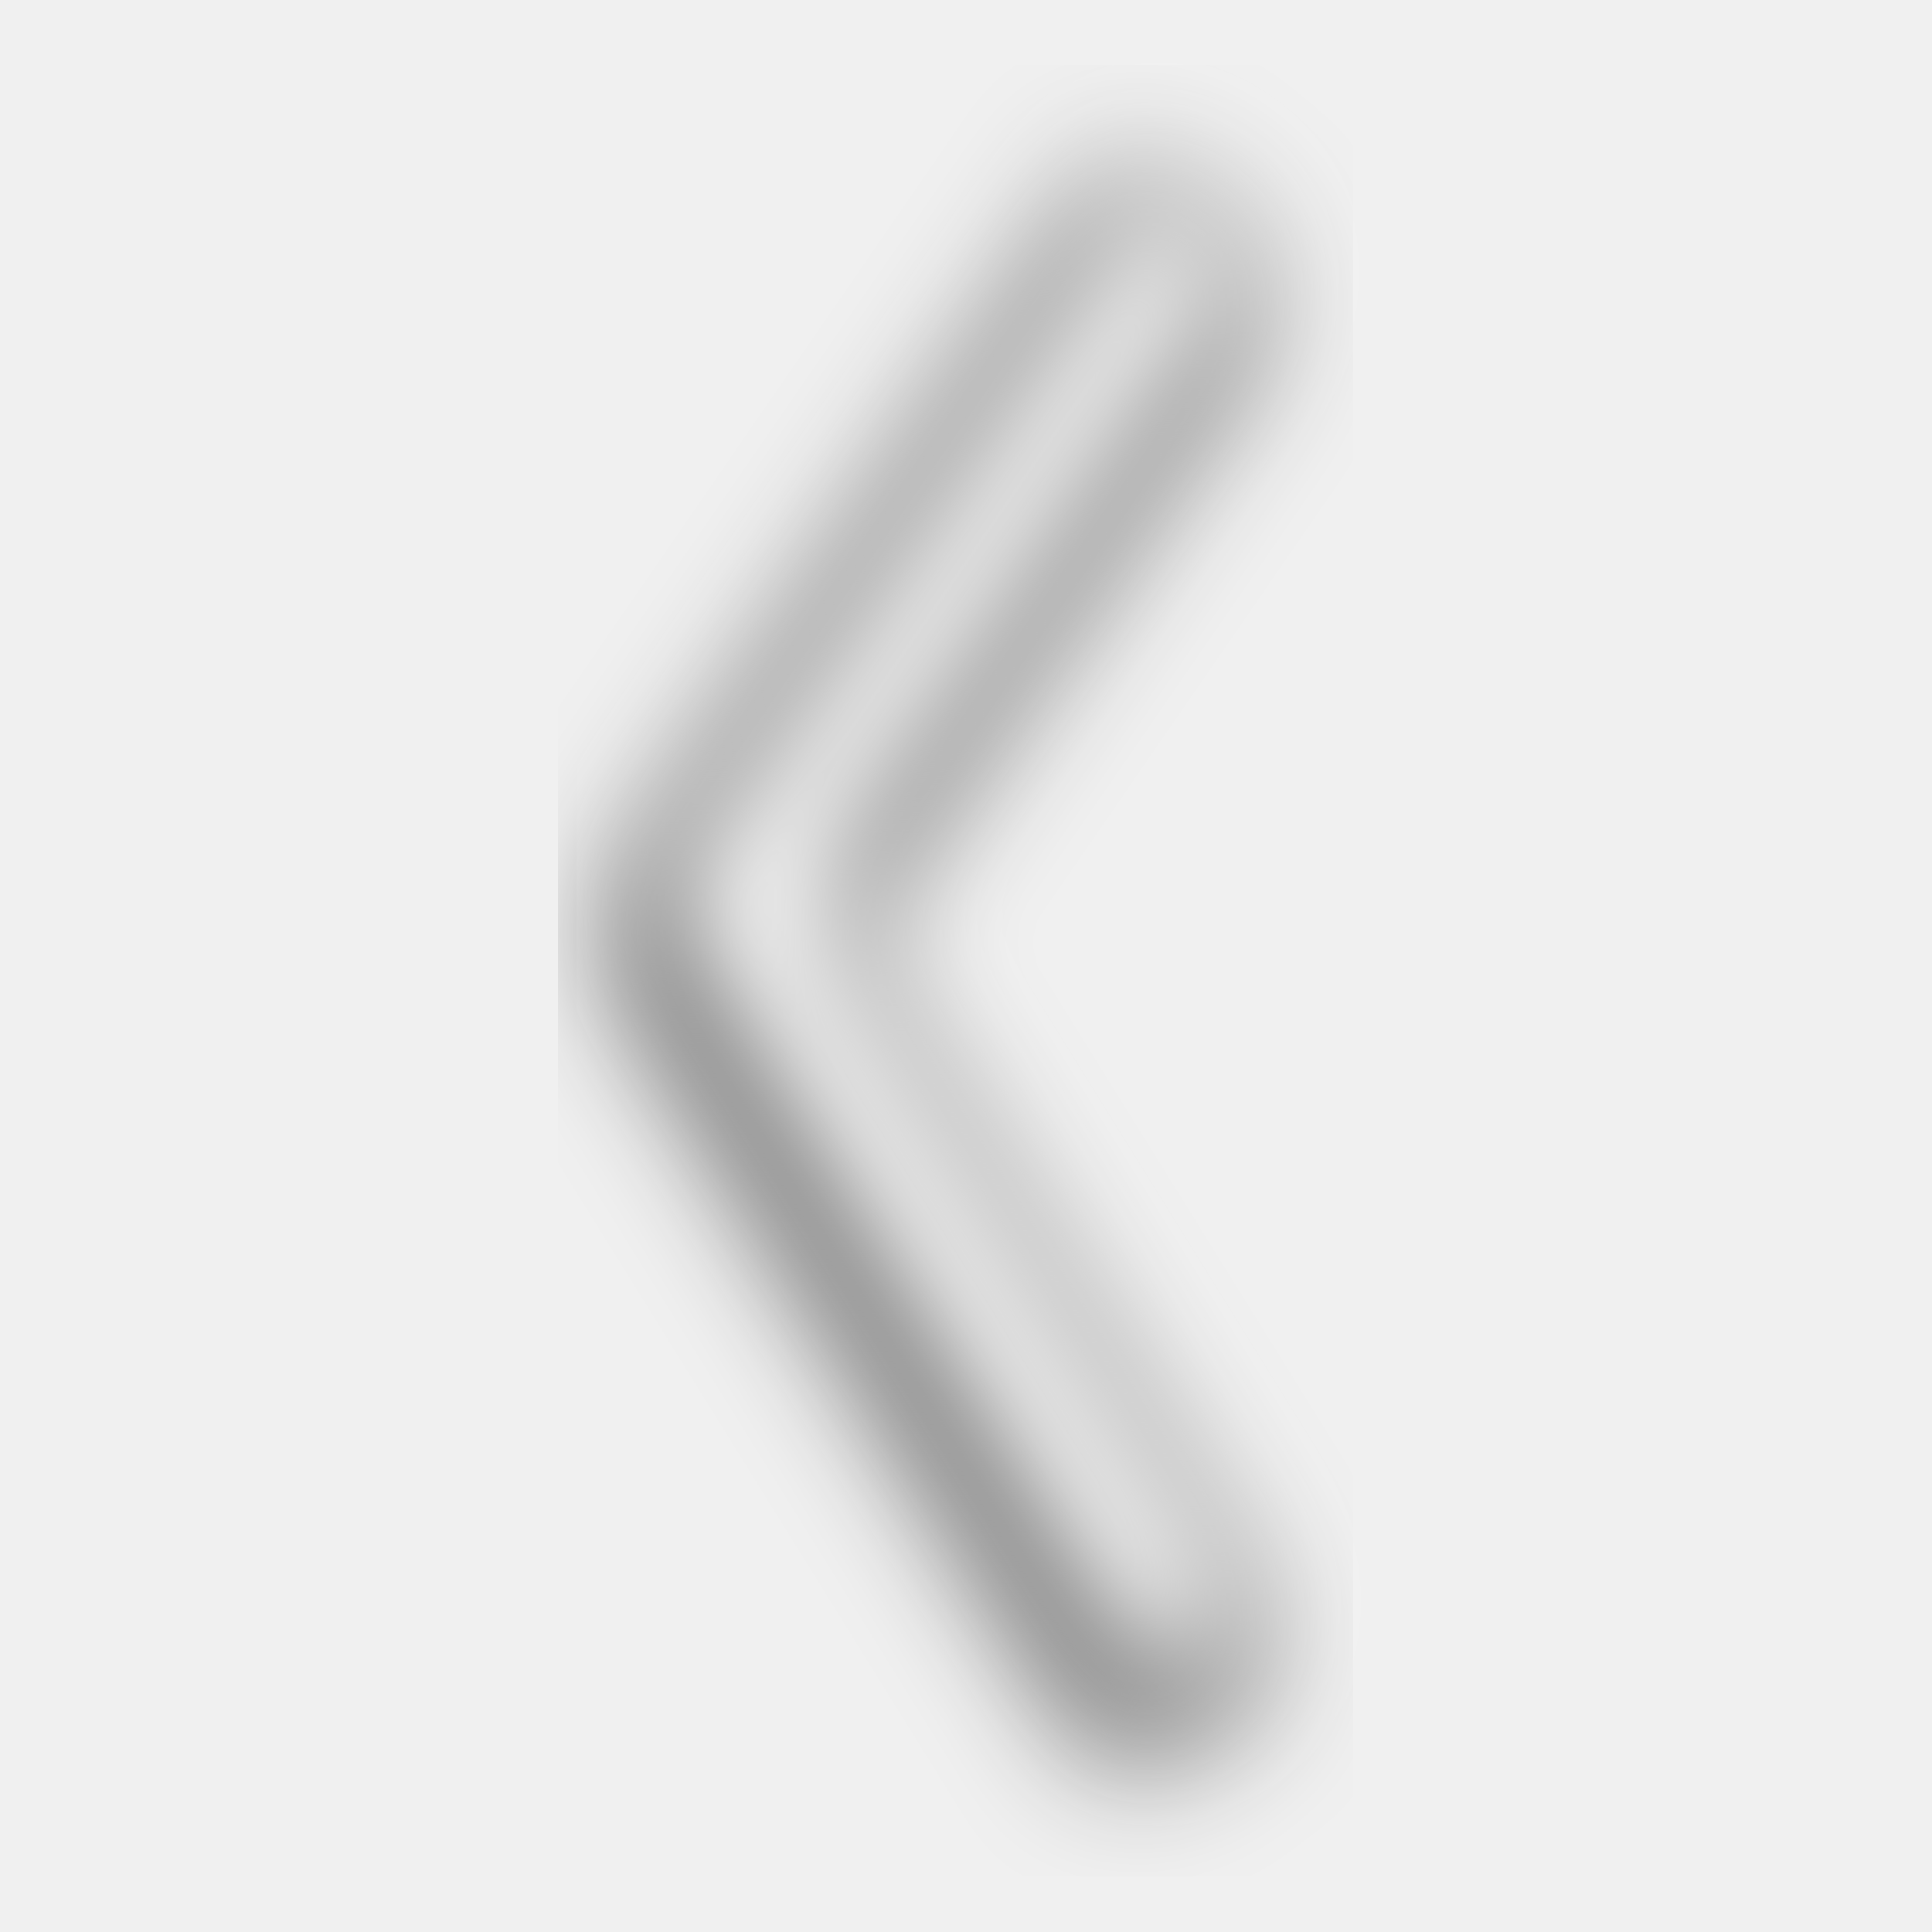
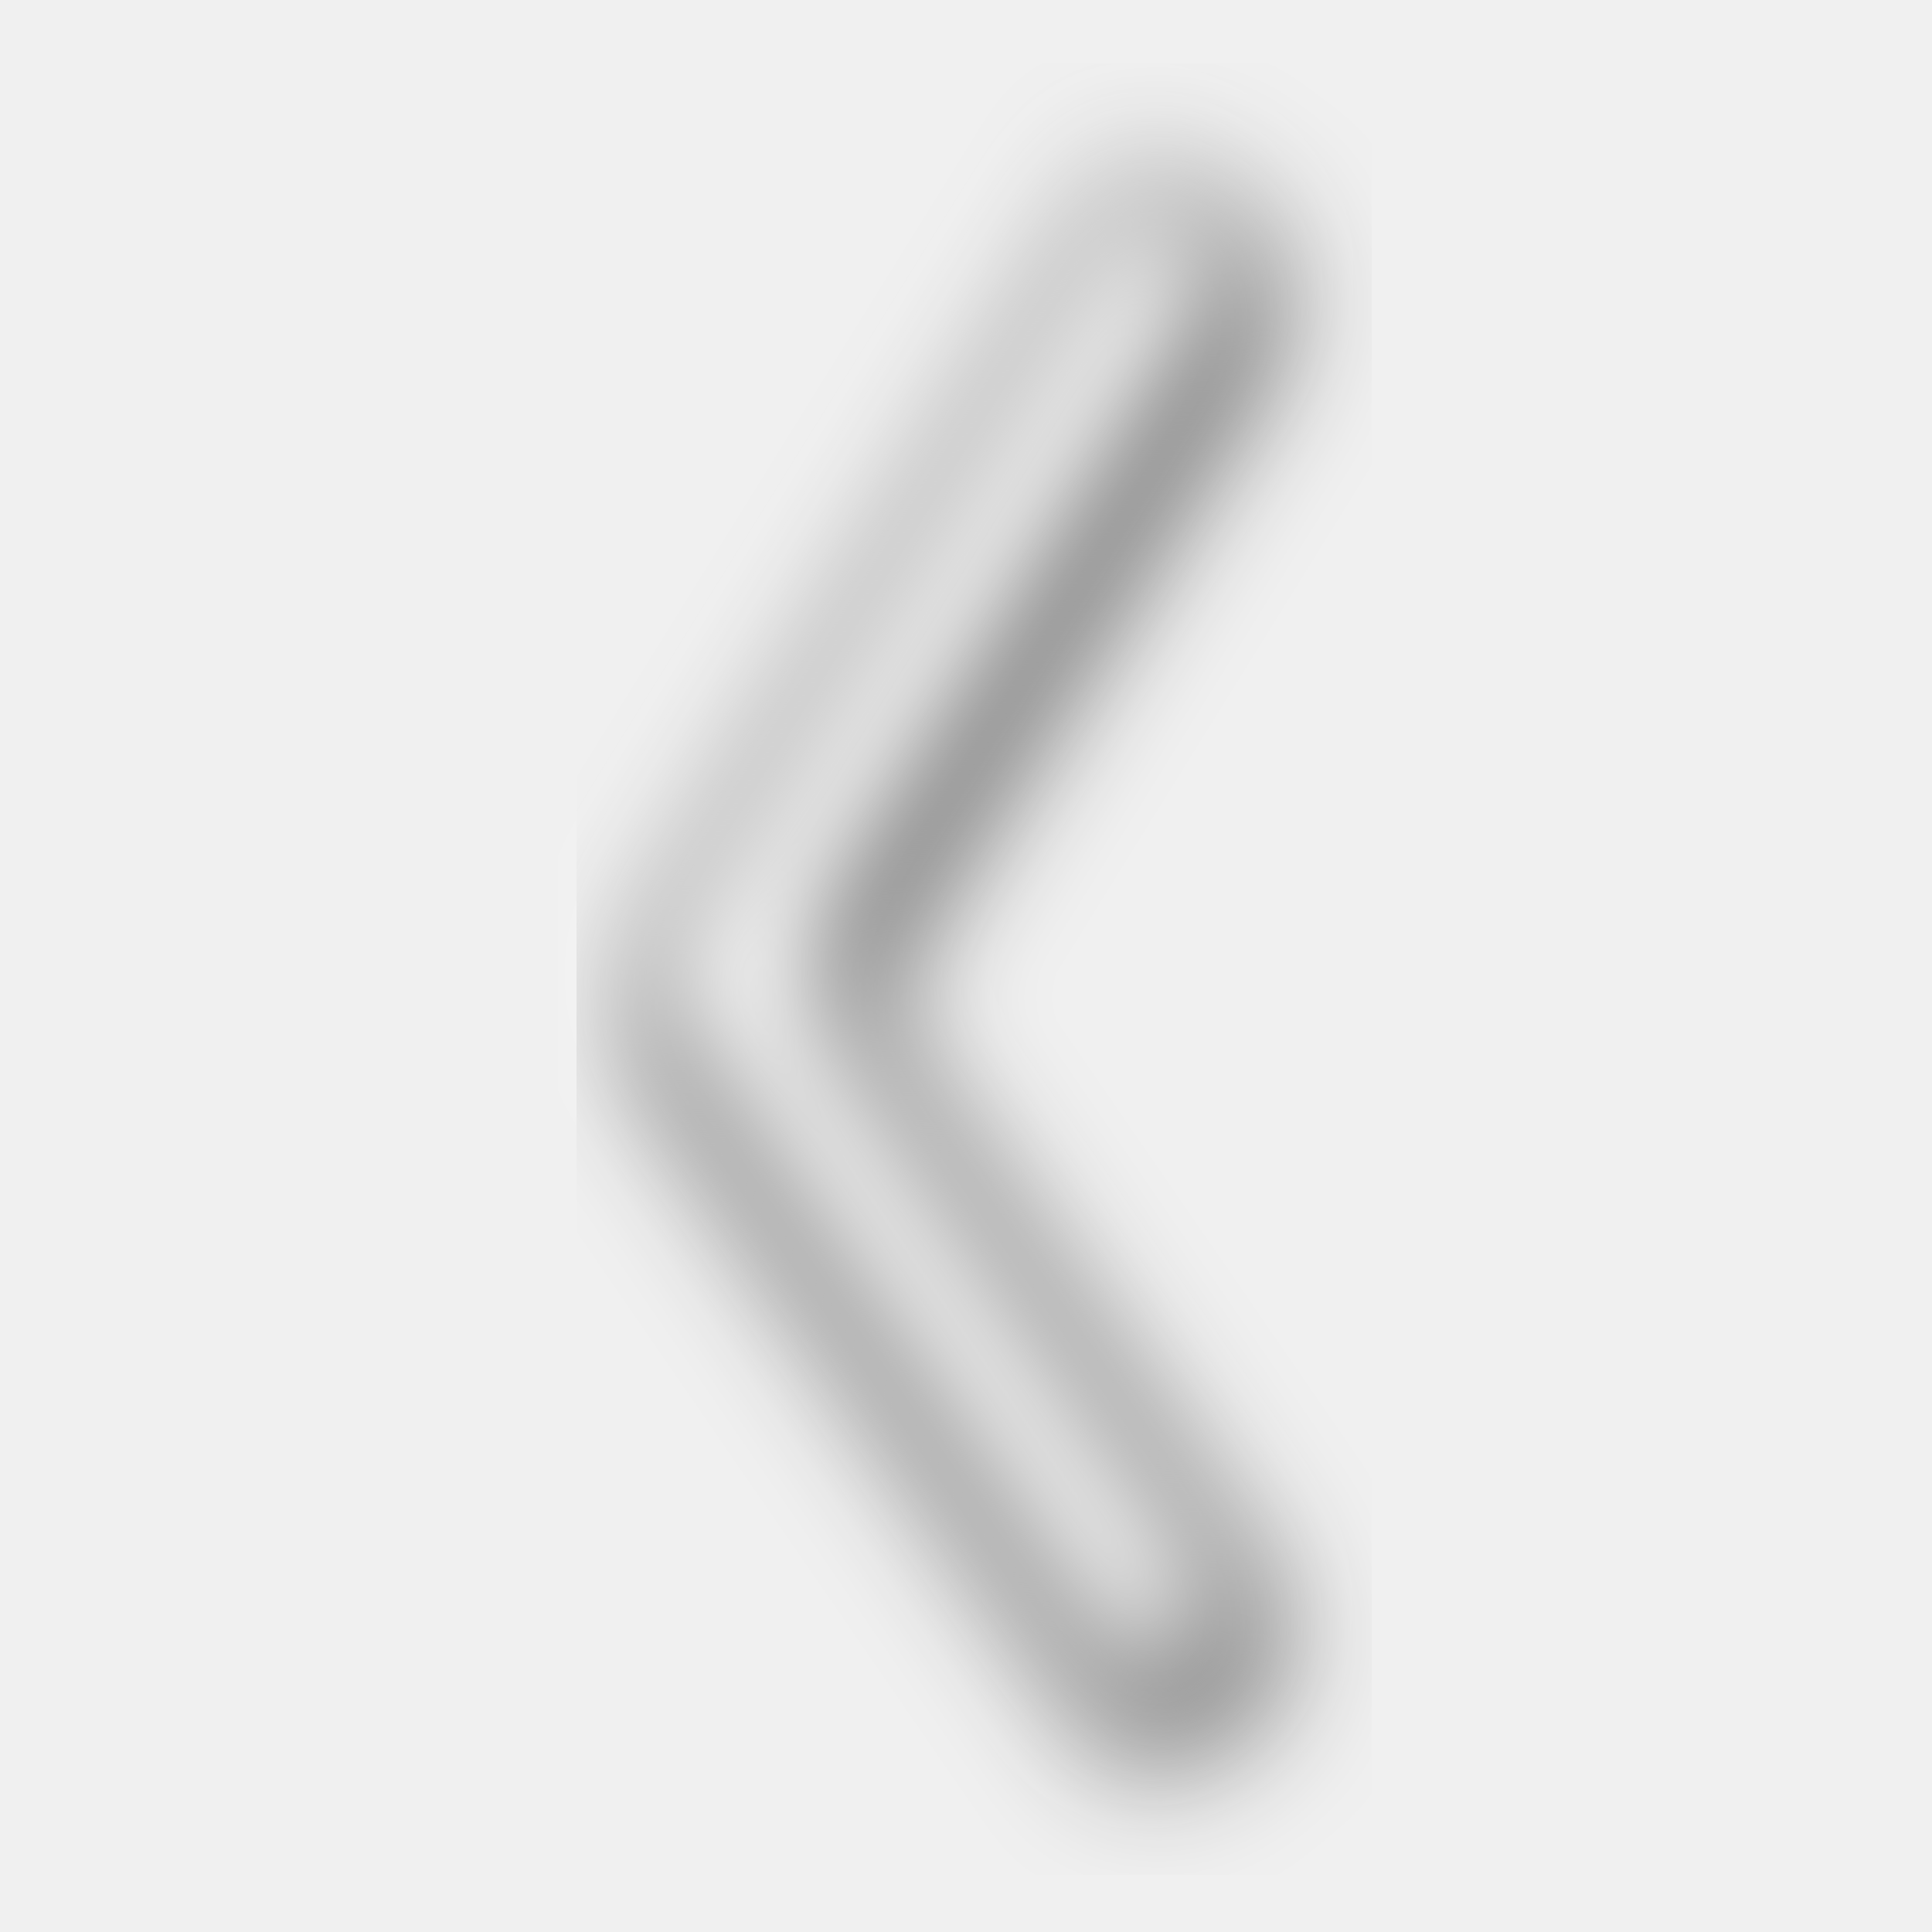
<svg xmlns="http://www.w3.org/2000/svg" width="32px" height="32px" id="svg3106" version="1.1">
  <defs id="defs3108">
    <filter id="filter4017" x="-0.327" width="1.655" y="-0.117" height="1.235">
      <feGaussianBlur stdDeviation="1.564" id="feGaussianBlur4019" />
    </filter>
    <filter color-interpolation-filters="sRGB" id="filter4017-0" x="-0.327" width="1.655" y="-0.117" height="1.235">
      <feGaussianBlur stdDeviation="1.564" id="feGaussianBlur4019-4" />
    </filter>
  </defs>
  <g id="layer1">
    <text xml:space="preserve" style="font-size:40px;font-style:normal;font-weight:normal;line-height:125%;letter-spacing:0px;word-spacing:0px;fill:#000000;fill-opacity:1;stroke:none;font-family:Sans" x="-16.61" y="4.941" id="text3114">
      <tspan id="tspan3116" x="-16.61" y="4.941" />
    </text>
-     <path style="fill:none;stroke:#000000;stroke-width:4;stroke-linecap:butt;stroke-linejoin:miter;stroke-miterlimit:4;stroke-opacity:1;stroke-dasharray:none;filter:url(#filter4017)" d="M 10.161,1.262 21.627,16.451 10.194,33.268" id="path3122" transform="matrix(-0.6932723,0,0,0.7587042,26.84908,2.96348)" />
-     <path style="fill:none;stroke:#ffffff;stroke-width:4;stroke-linecap:butt;stroke-linejoin:miter;stroke-miterlimit:4;stroke-opacity:1;stroke-dasharray:none;filter:url(#filter4017-0)" d="M 9.717,0.548 21.182,15.737 9.749,32.553" id="path3122-7" transform="matrix(-0.6932723,0,0,0.7587042,26.84908,2.96348)" />
+     <path style="fill:none;stroke:#000000;stroke-width:4;stroke-linecap:butt;stroke-linejoin:miter;stroke-miterlimit:4;stroke-opacity:1;stroke-dasharray:none;filter:url(#filter4017)" d="M 10.161,1.262 21.627,16.451 10.194,33.268" id="path3122" transform="matrix(-0.6932723,0,0,-0.7587042,27.15728,29.16148)" />
+     <path style="fill:none;stroke:#ffffff;stroke-width:4;stroke-linecap:butt;stroke-linejoin:miter;stroke-miterlimit:4;stroke-opacity:1;stroke-dasharray:none;filter:url(#filter4017-0)" d="M 9.717,0.548 21.182,15.737 9.749,32.553" id="path3122-7" transform="matrix(-0.6932723,0,0,-0.7587042,26.54088,28.07741)" />
  </g>
</svg>
